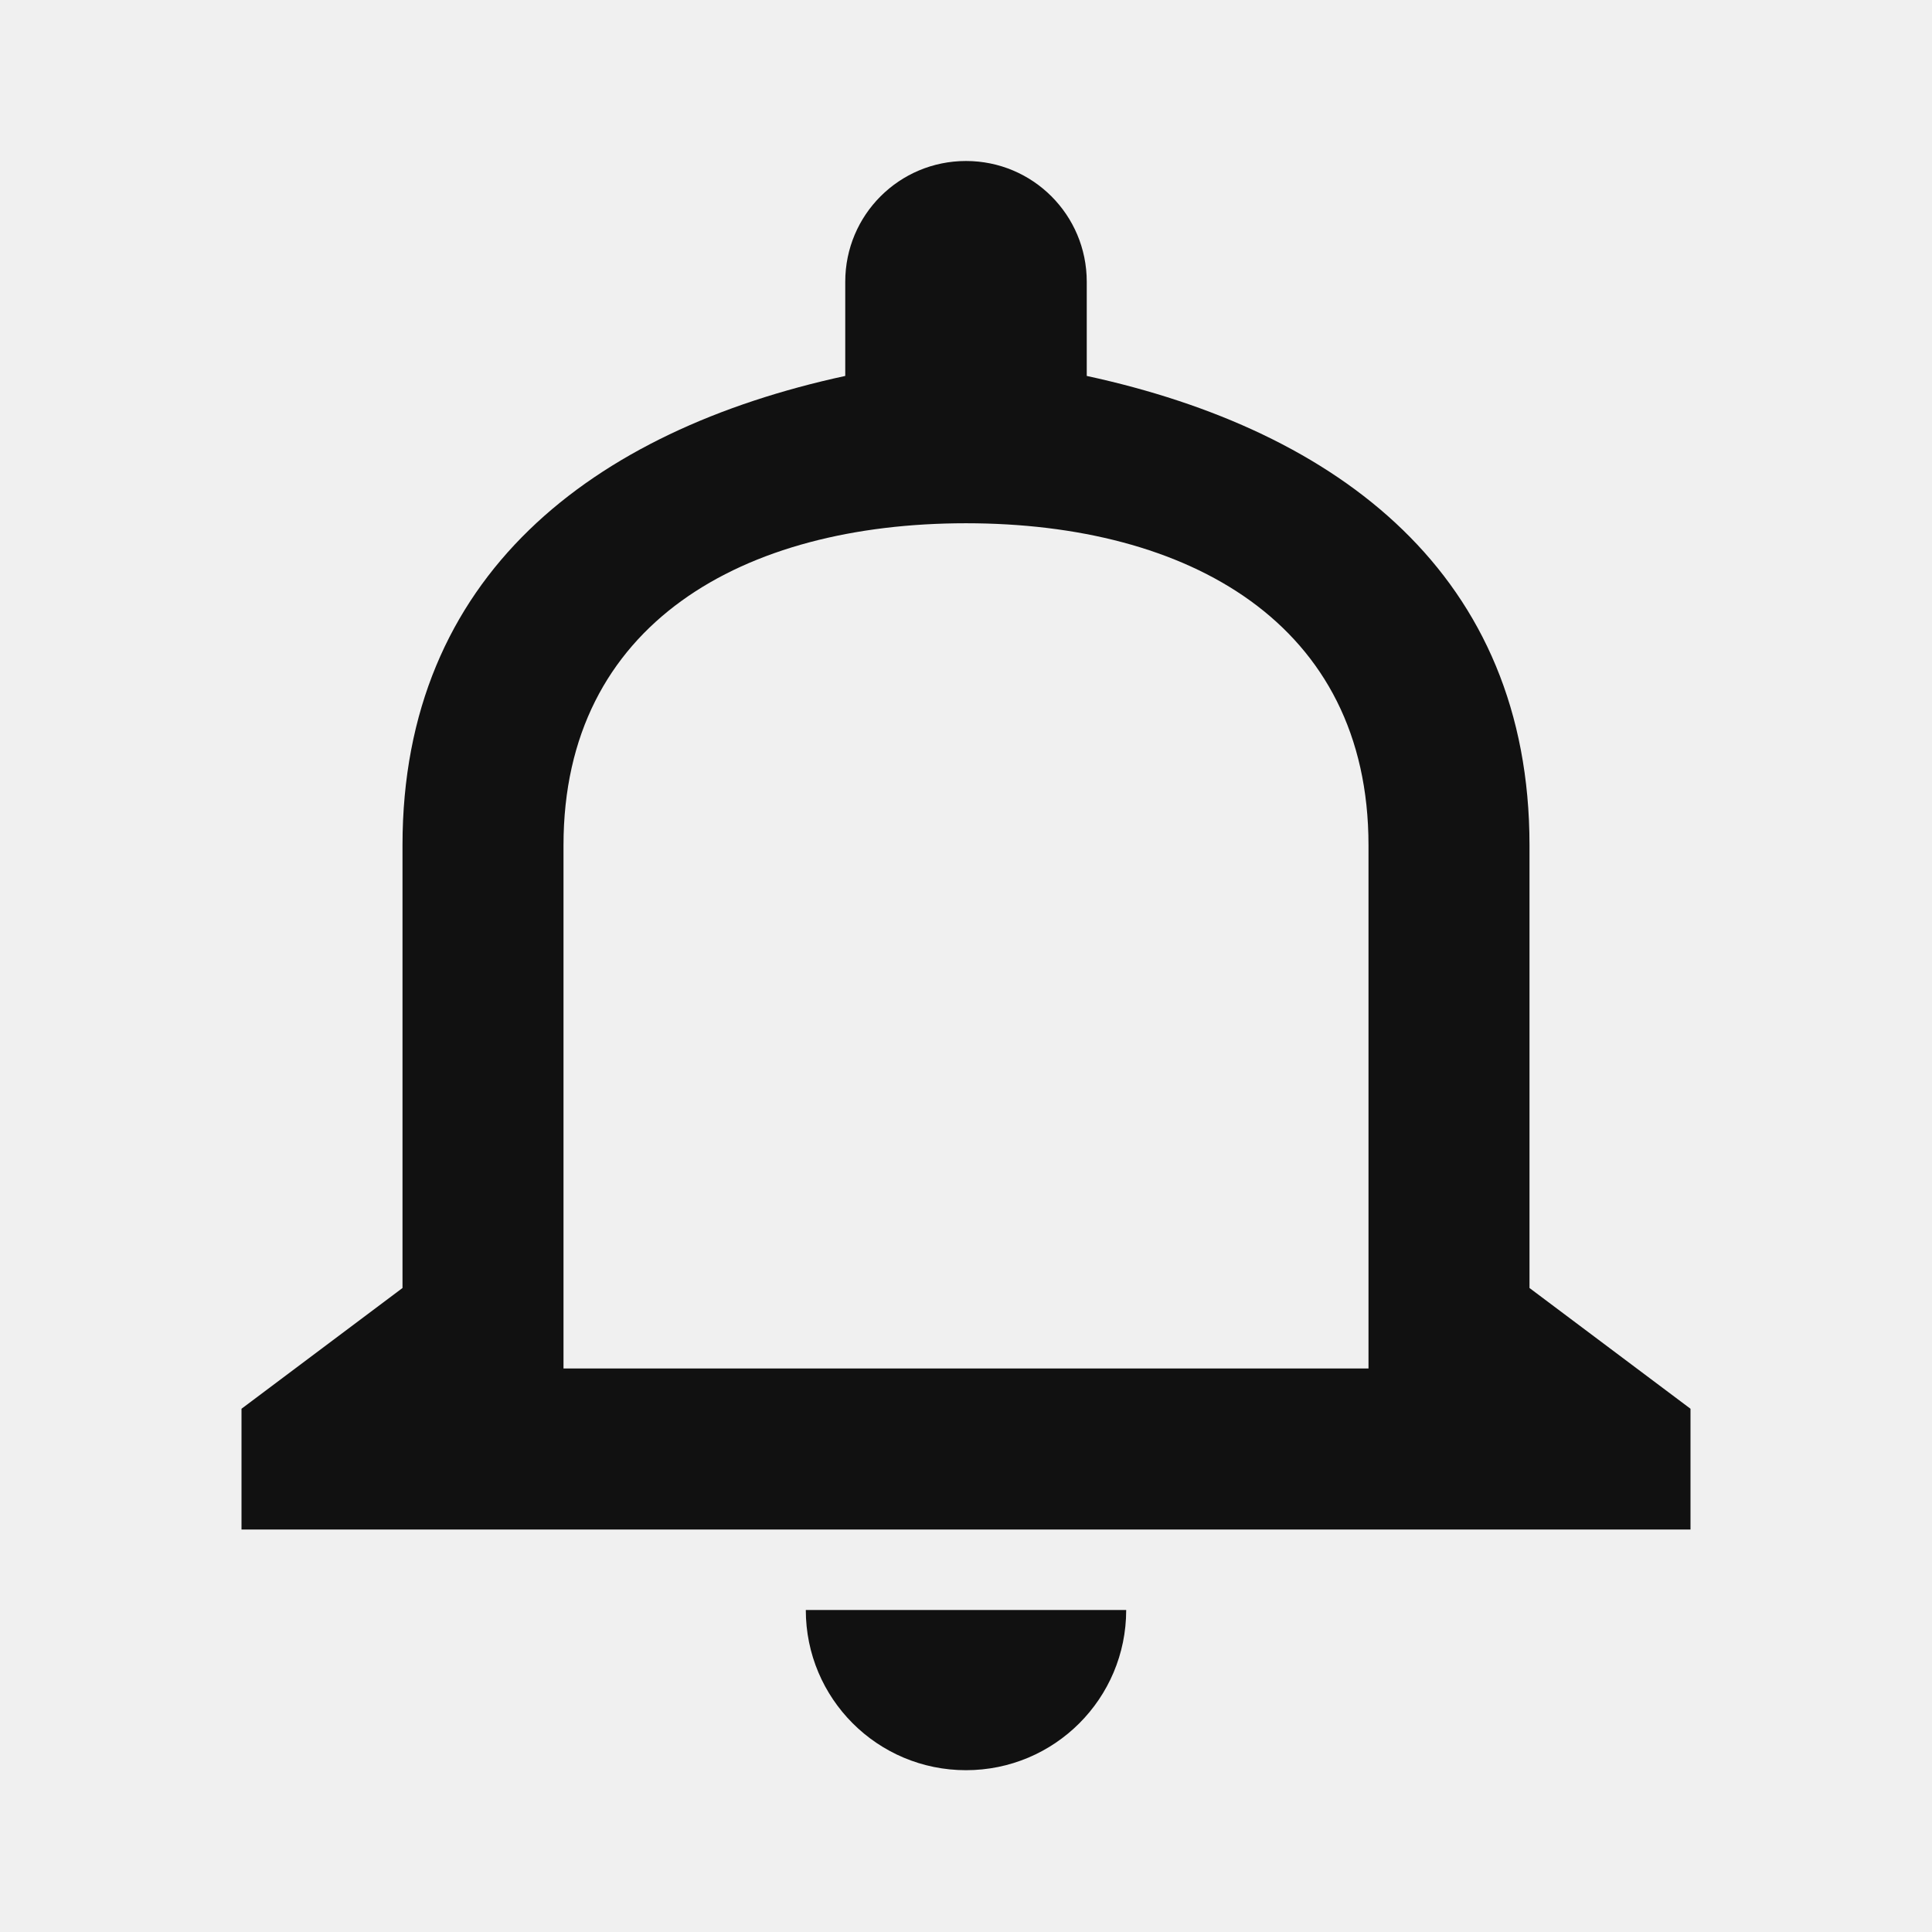
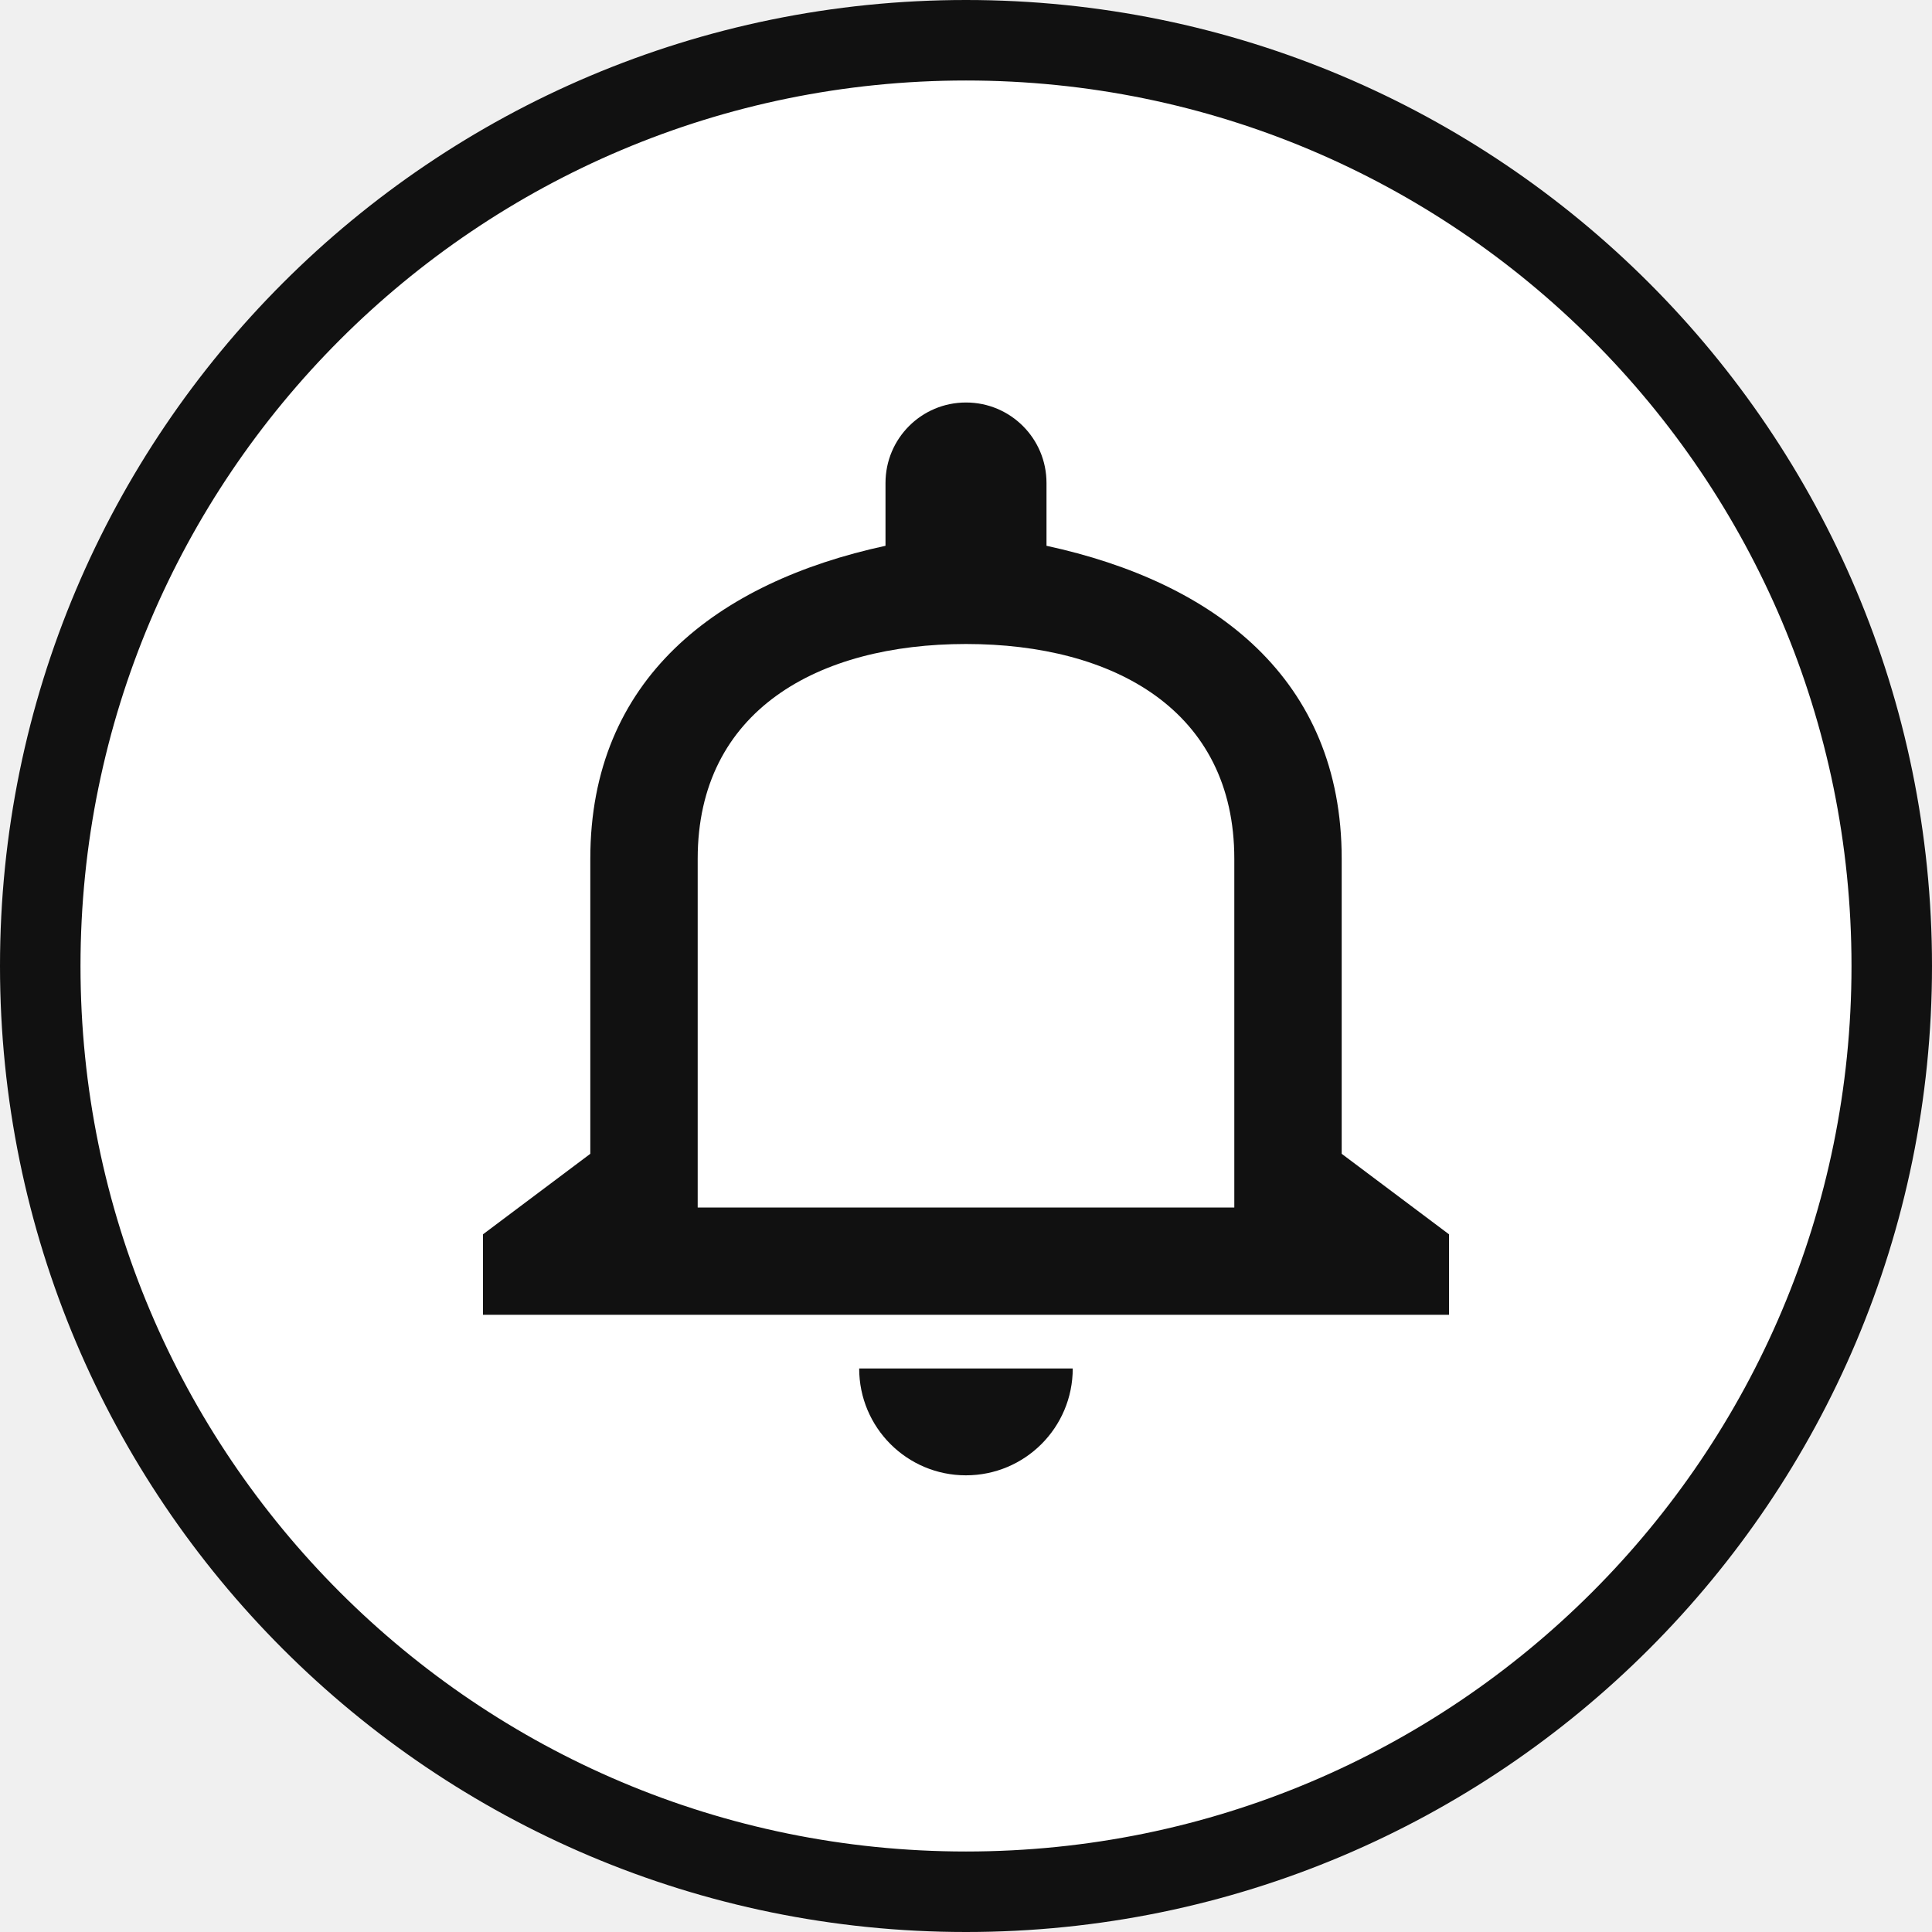
<svg xmlns="http://www.w3.org/2000/svg" width="24" height="24" viewBox="0 0 24 24" fill="none">
-   <g clip-path="url(#clip0_1033_7166)">
-     <path d="M12 6.5C14.76 6.5 17 7.74 17 10.5V17H7V10.5C7 7.74 9.24 6.5 12 6.5ZM12 2C11.17 2 10.5 2.67 10.5 3.5V4.67C7.36 5.35 5 7.15 5 10.5V16L3 17.5V19H21V17.5L19 16V10.5C19 7.15 16.64 5.35 13.5 4.67V3.5C13.5 2.67 12.83 2 12 2Z" fill="#111111" />
-     <path d="M10.01 20C10.01 21.1 10.9 21.99 12 21.99C13.1 21.99 13.99 21.1 13.99 20H10.01Z" fill="#111111" />
-   </g>
-   <defs>
-     <clipPath id="clip0_1033_7166">
-       <rect width="24" height="24" fill="white" />
-     </clipPath>
-   </defs>
+   <circle cx="12" cy="12" r="11.5" fill="white" stroke="#111111" />
+   <path d="M12 8C13.84 8 15.333 8.827 15.333 10.667V15H8.667V10.667C8.667 8.827 10.16 8 12 8ZM12 5C11.447 5 11 5.447 11 6V6.78C8.907 7.233 7.333 8.433 7.333 10.667V14.333L6 15.333V16.333H18V15.333L16.667 14.333V10.667C16.667 8.433 15.093 7.233 13 6.78V6C13 5.447 12.553 5 12 5Z" fill="#111111" />
+   <path d="M10.673 17C10.673 17.733 11.266 18.327 11.999 18.327C12.733 18.327 13.326 17.733 13.326 17H10.673Z" fill="#111111" />
</svg>
